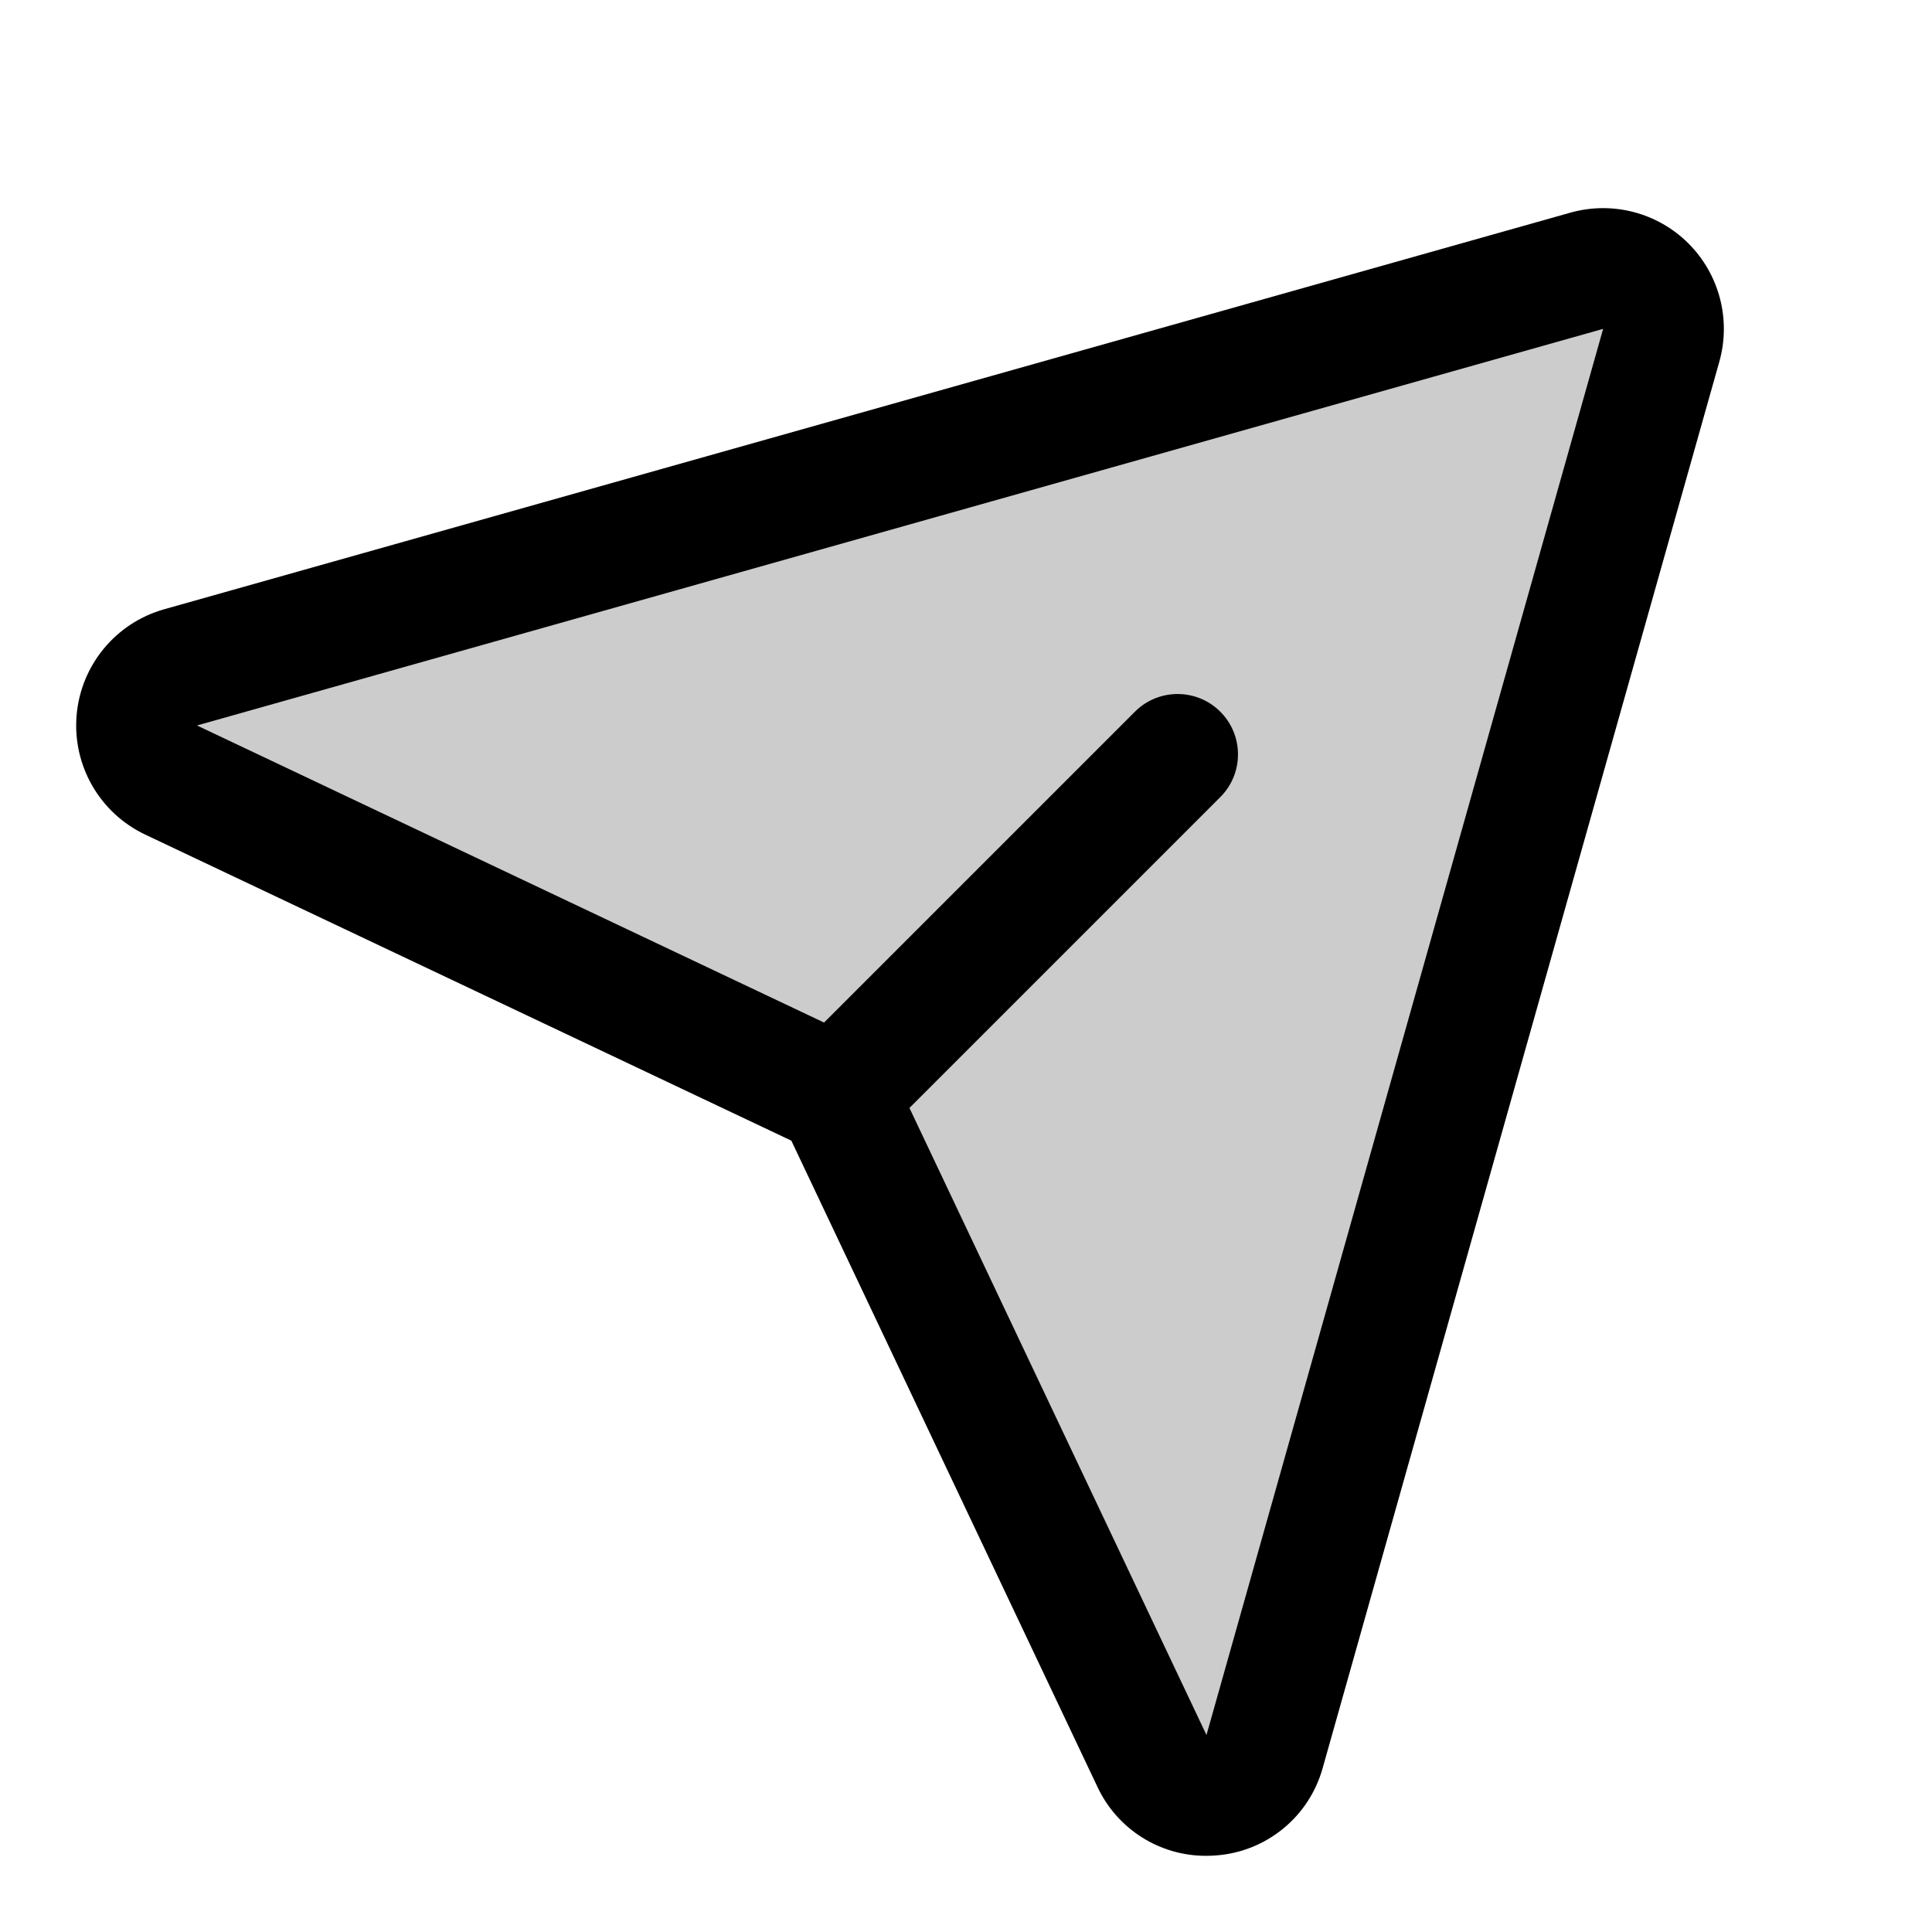
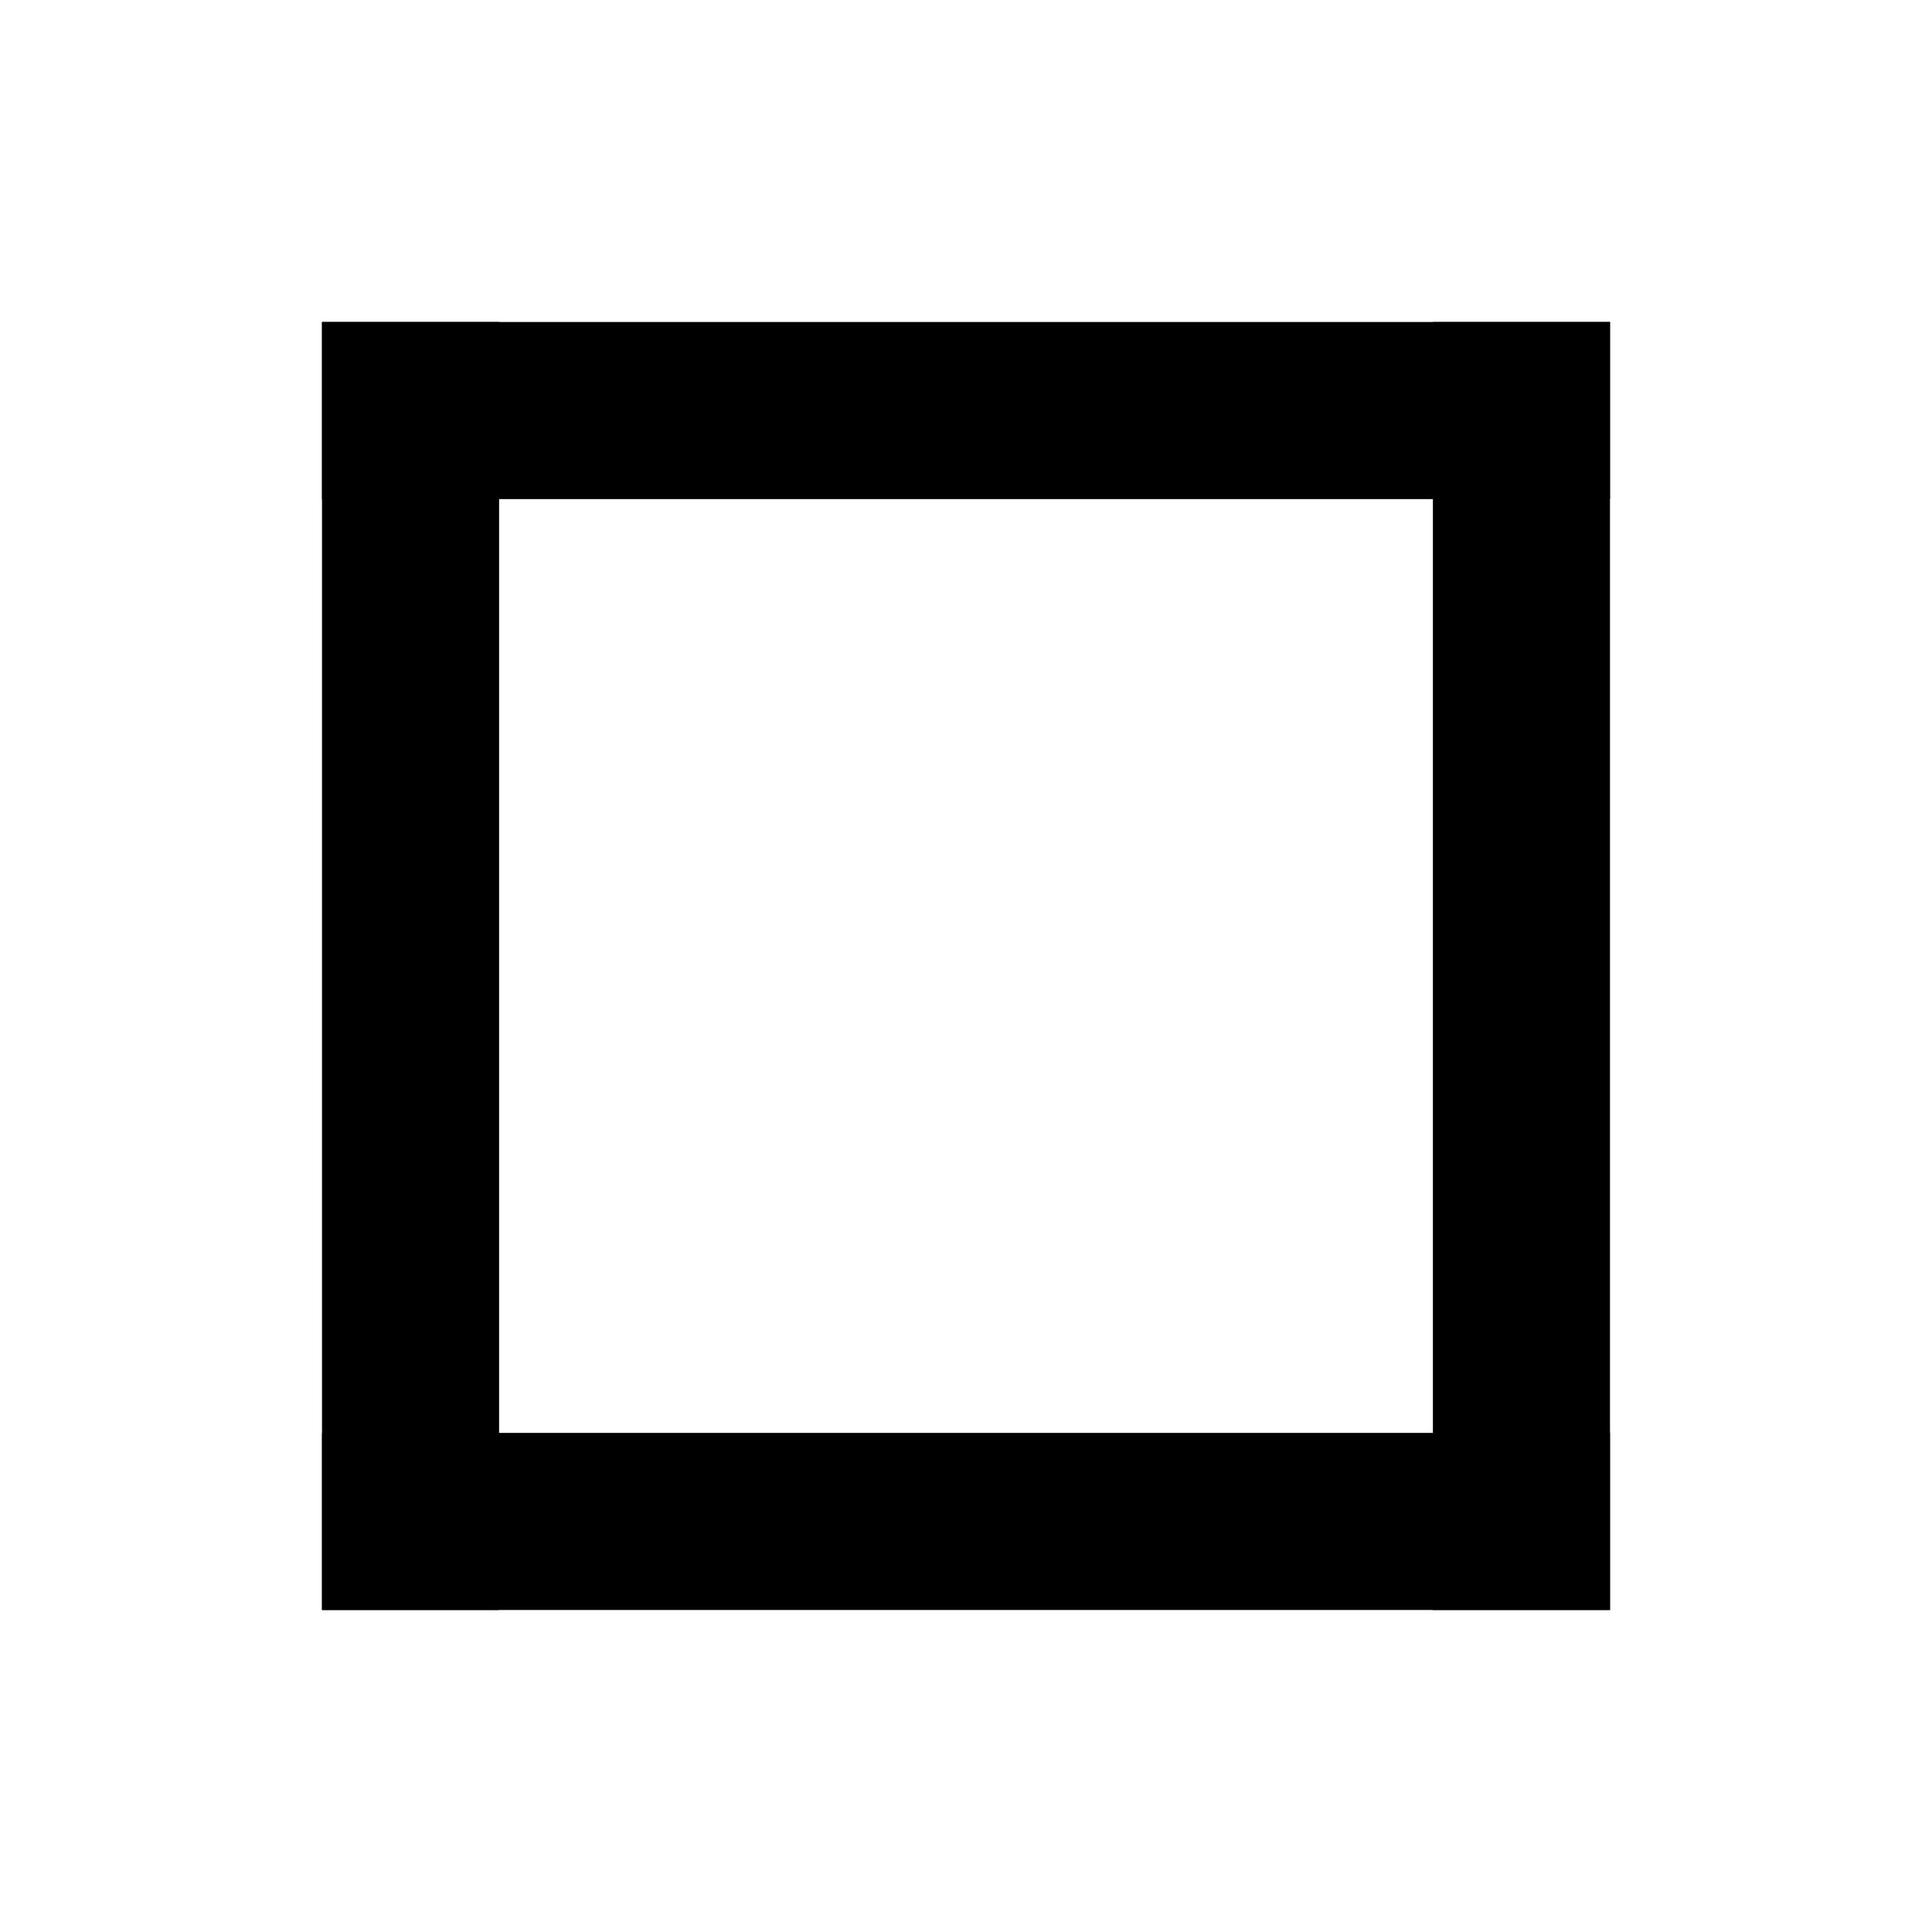
- <svg xmlns="http://www.w3.org/2000/svg" fill="#000000" width="800px" height="800px" viewBox="0 0 256 256" id="Flat">
-   <g opacity="0.2">
-     <path d="M210.251,35.878,23.923,88.432a8,8,0,0,0-1.253,14.93l85.611,40.553a8,8,0,0,1,3.805,3.805L152.639,233.33a8,8,0,0,0,14.93-1.253L220.122,45.749A8,8,0,0,0,210.251,35.878Z" />
-   </g>
-   <path d="M223.736,32.264a16.012,16.012,0,0,0-15.657-4.085L21.751,80.732a15.999,15.999,0,0,0-2.506,29.858l85.611,40.553,40.553,85.611a15.852,15.852,0,0,0,14.414,9.152q.687,0,1.384-.058A15.87,15.87,0,0,0,175.268,234.249L227.821,47.921A16.017,16.017,0,0,0,223.736,32.264Zm-63.871,197.634-39.358-83.09,41.269-41.269a8.001,8.001,0,0,0-11.314-11.314l-41.269,41.269L26.103,96.129,212.423,43.577Z" />
+ <svg xmlns="http://www.w3.org/2000/svg" fill="#000000" viewBox="0 0 24 24" width="24" height="24">
+   <path d="M4 4 L20 4 L20 6.2 L4 6.2 Z" />
+   <path d="M4 17.8 L20 17.8 L20 20 L4 20 Z" />
+   <path d="M4 4 L6.2 4 L6.2 20 L4 20 Z" />
+   <path d="M17.8 4 L20 4 L20 20 L17.8 20 Z" />
</svg>
